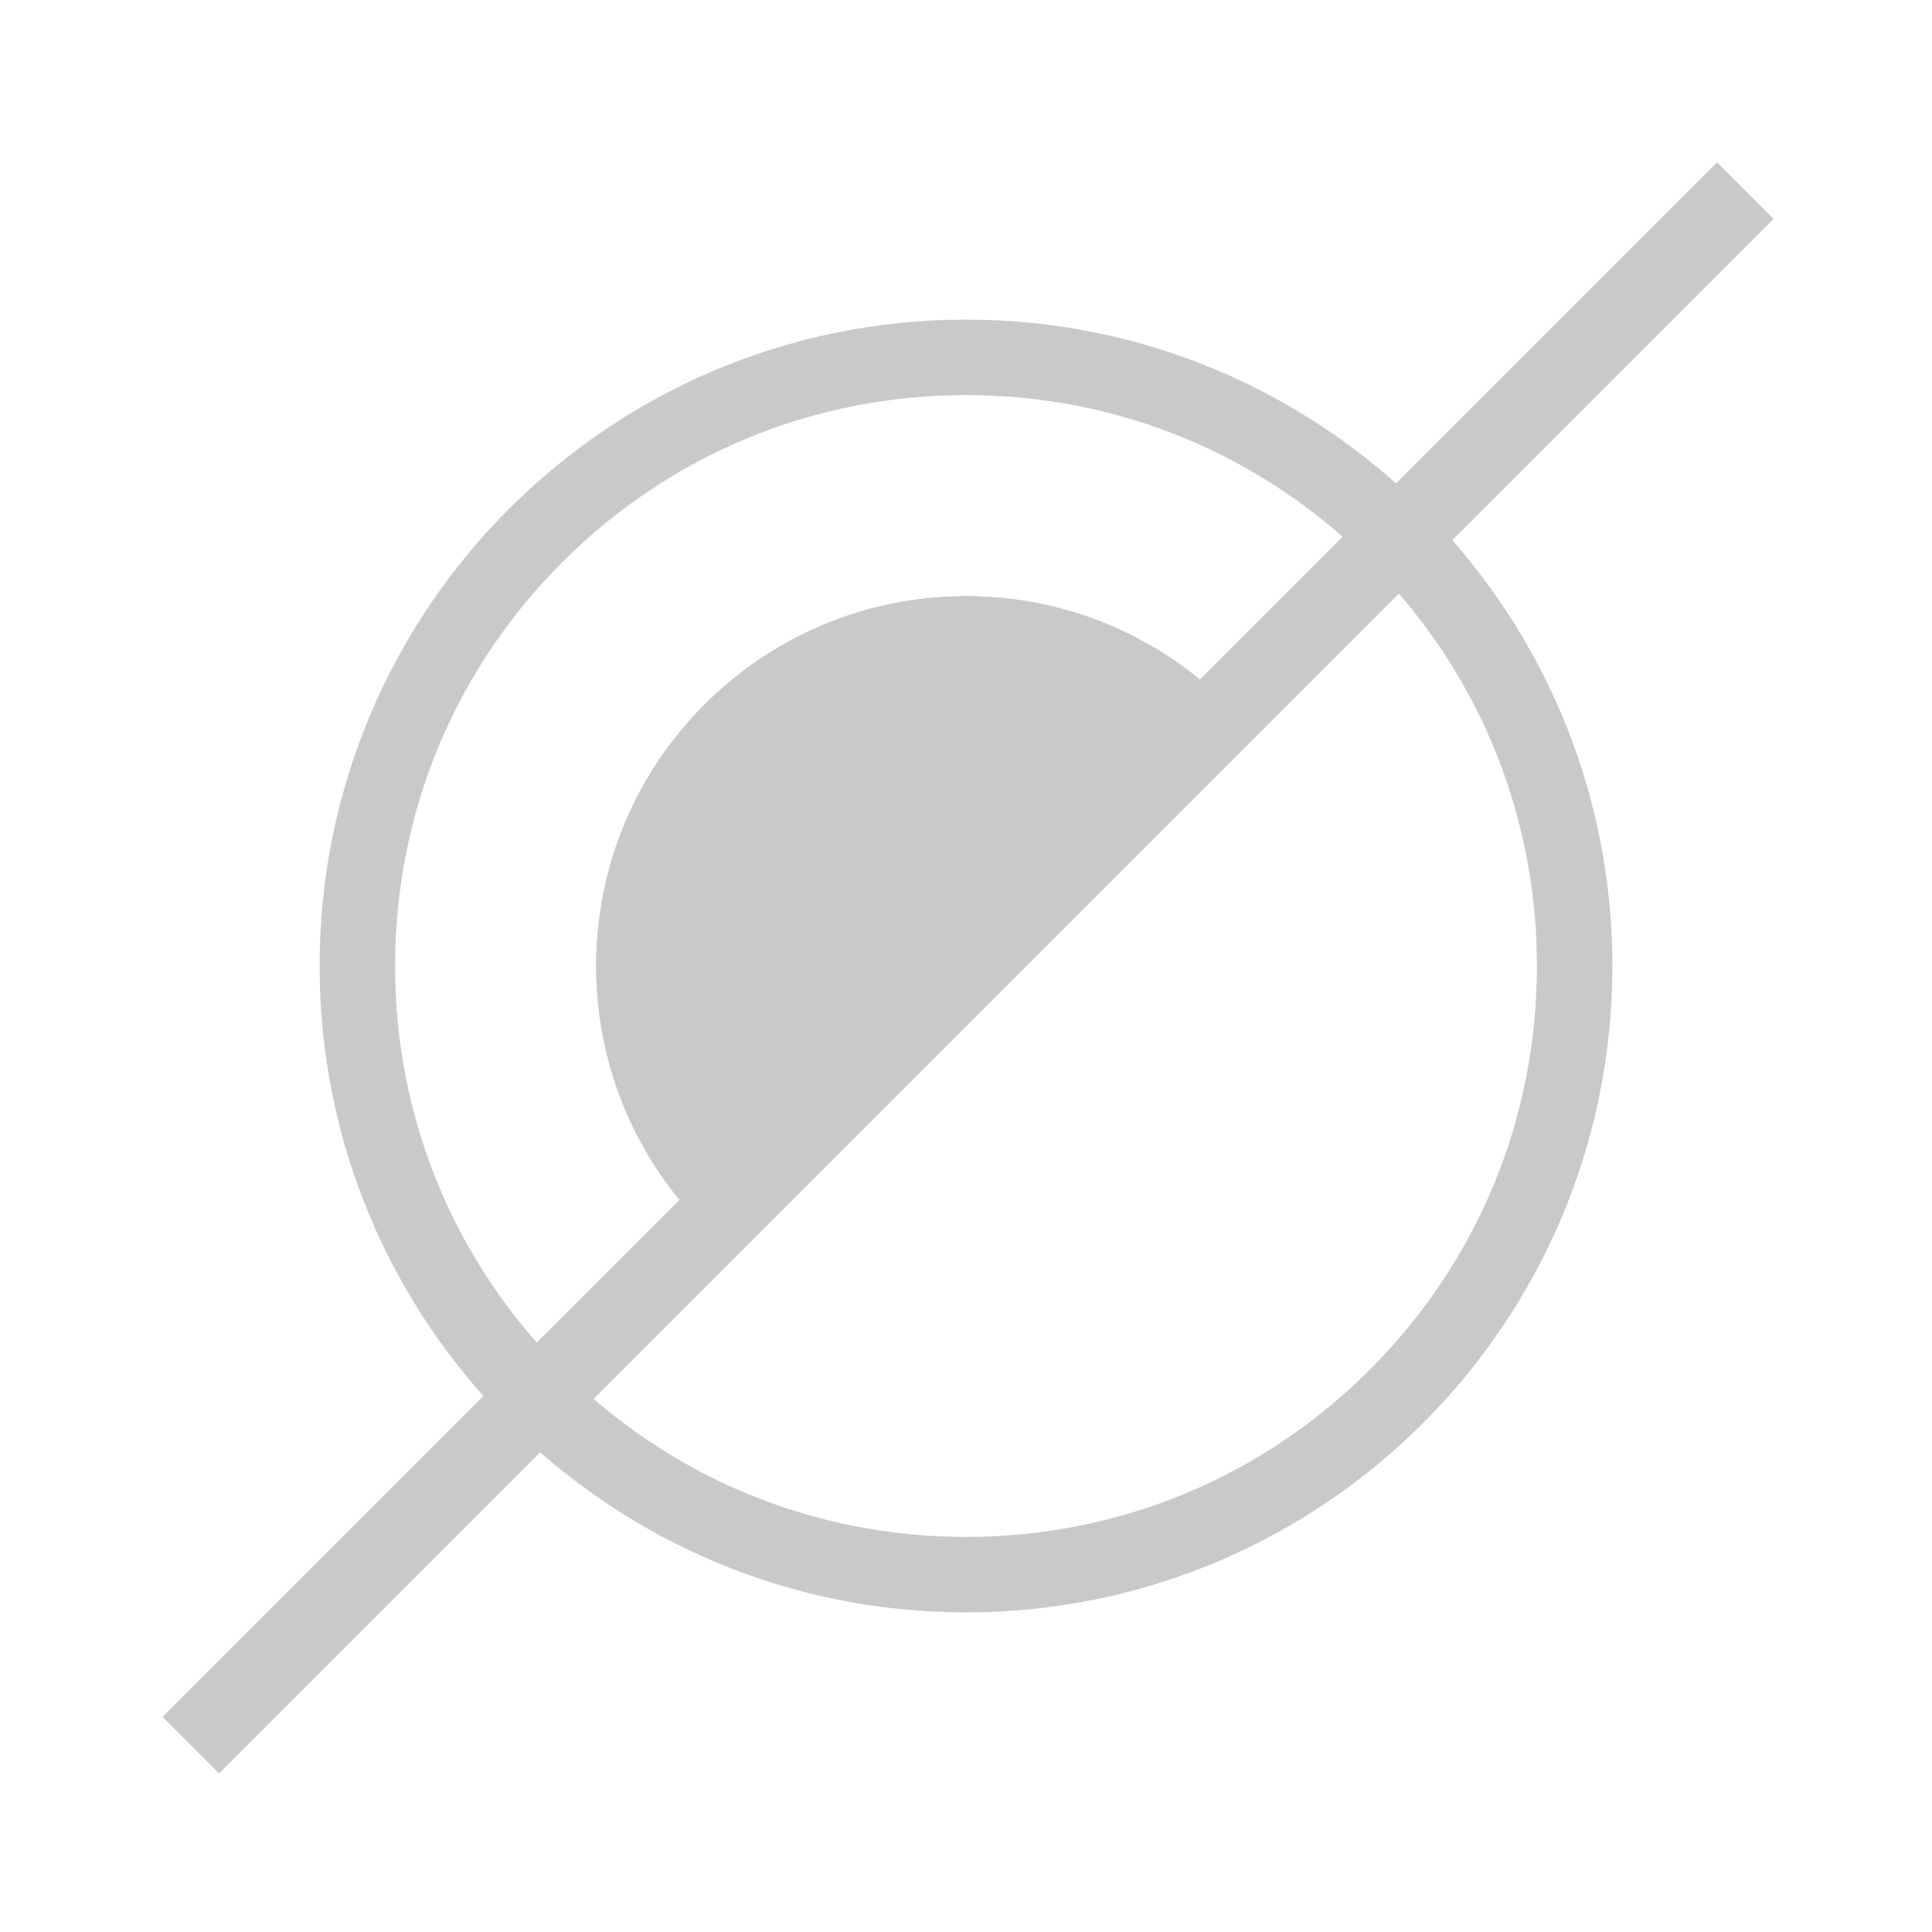
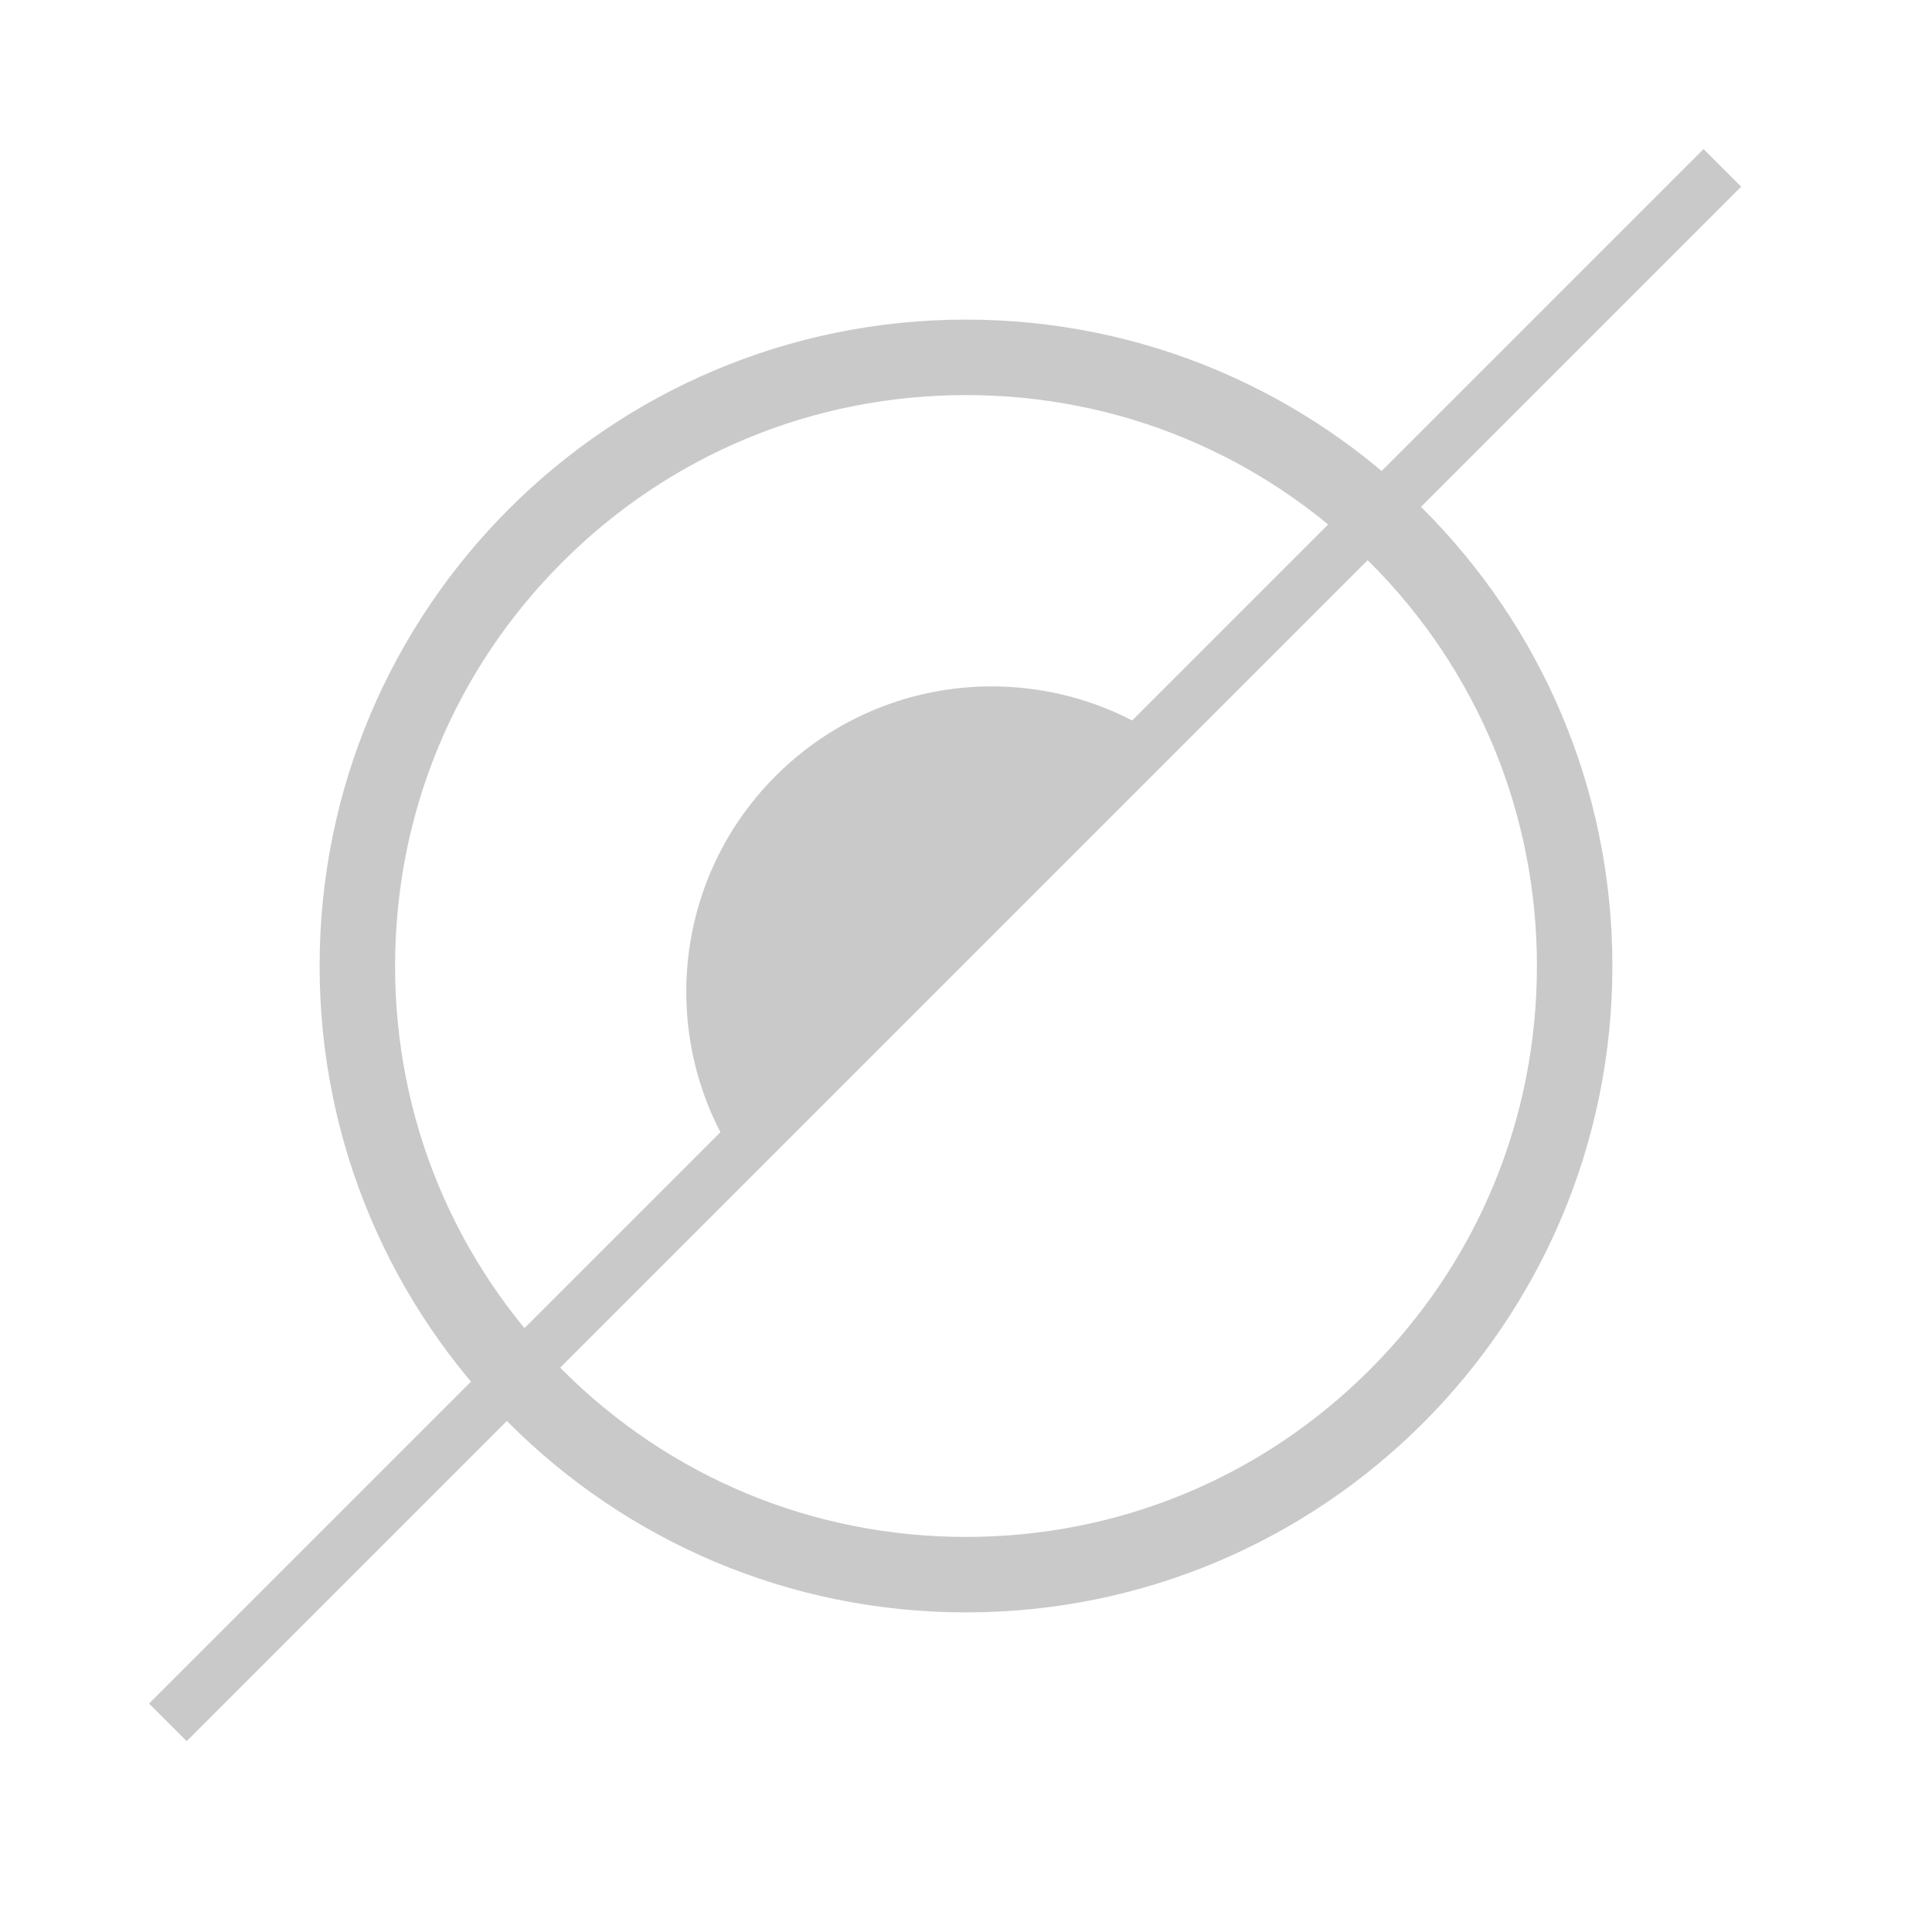
<svg xmlns="http://www.w3.org/2000/svg" version="1.1" id="Capa_1" x="0px" y="0px" viewBox="0 0 512 512" style="enable-background:new 0 0 512 512;" xml:space="preserve">
  <style type="text/css">
	.st0{fill:#C9C9C9;}
</style>
  <path class="st0" d="M256,104.7c40.4,0,78.4,15.7,107,44.3s44.3,66.6,44.3,107s-15.7,78.4-44.3,107s-66.6,44.3-107,44.3  s-78.4-15.7-107-44.3s-44.3-66.6-44.3-107s15.7-78.4,44.3-107S215.6,104.7,256,104.7 M256,84.7c-94.6,0-171.3,76.7-171.3,171.3  S161.4,427.3,256,427.3S427.3,350.6,427.3,256S350.6,84.7,256,84.7L256,84.7z" />
-   <path class="st0" d="M325.3,186.7C307.6,169,283.1,158,256,158c-54.1,0-98,43.9-98,98c0,27.1,11,51.6,28.7,69.3L325.3,186.7z" />
-   <path class="st0" d="M325.3,186.7C307.6,169,283.1,158,256,158c-54.1,0-98,43.9-98,98c0,27.1,11,51.6,28.7,69.3L325.3,186.7z" />
-   <rect x="-34.7" y="245.9" transform="matrix(0.7071 -0.7071 0.7071 0.7071 -106.2605 256.5671)" class="st0" width="582.6" height="21.2" />
+   <rect x="-40.8" y="243.4" transform="matrix(0.7071 -0.7071 0.7071 0.7071 -103.7605 250.5)" class="st0" width="582.6" height="14.1" />
+   <path class="st0" d="M308.1,195.7c-31.2-21-73.8-18.1-101.8,9.2c-28.5,27.8-32.1,71.4-10.6,103.2L308.1,195.7z" />
</svg>
